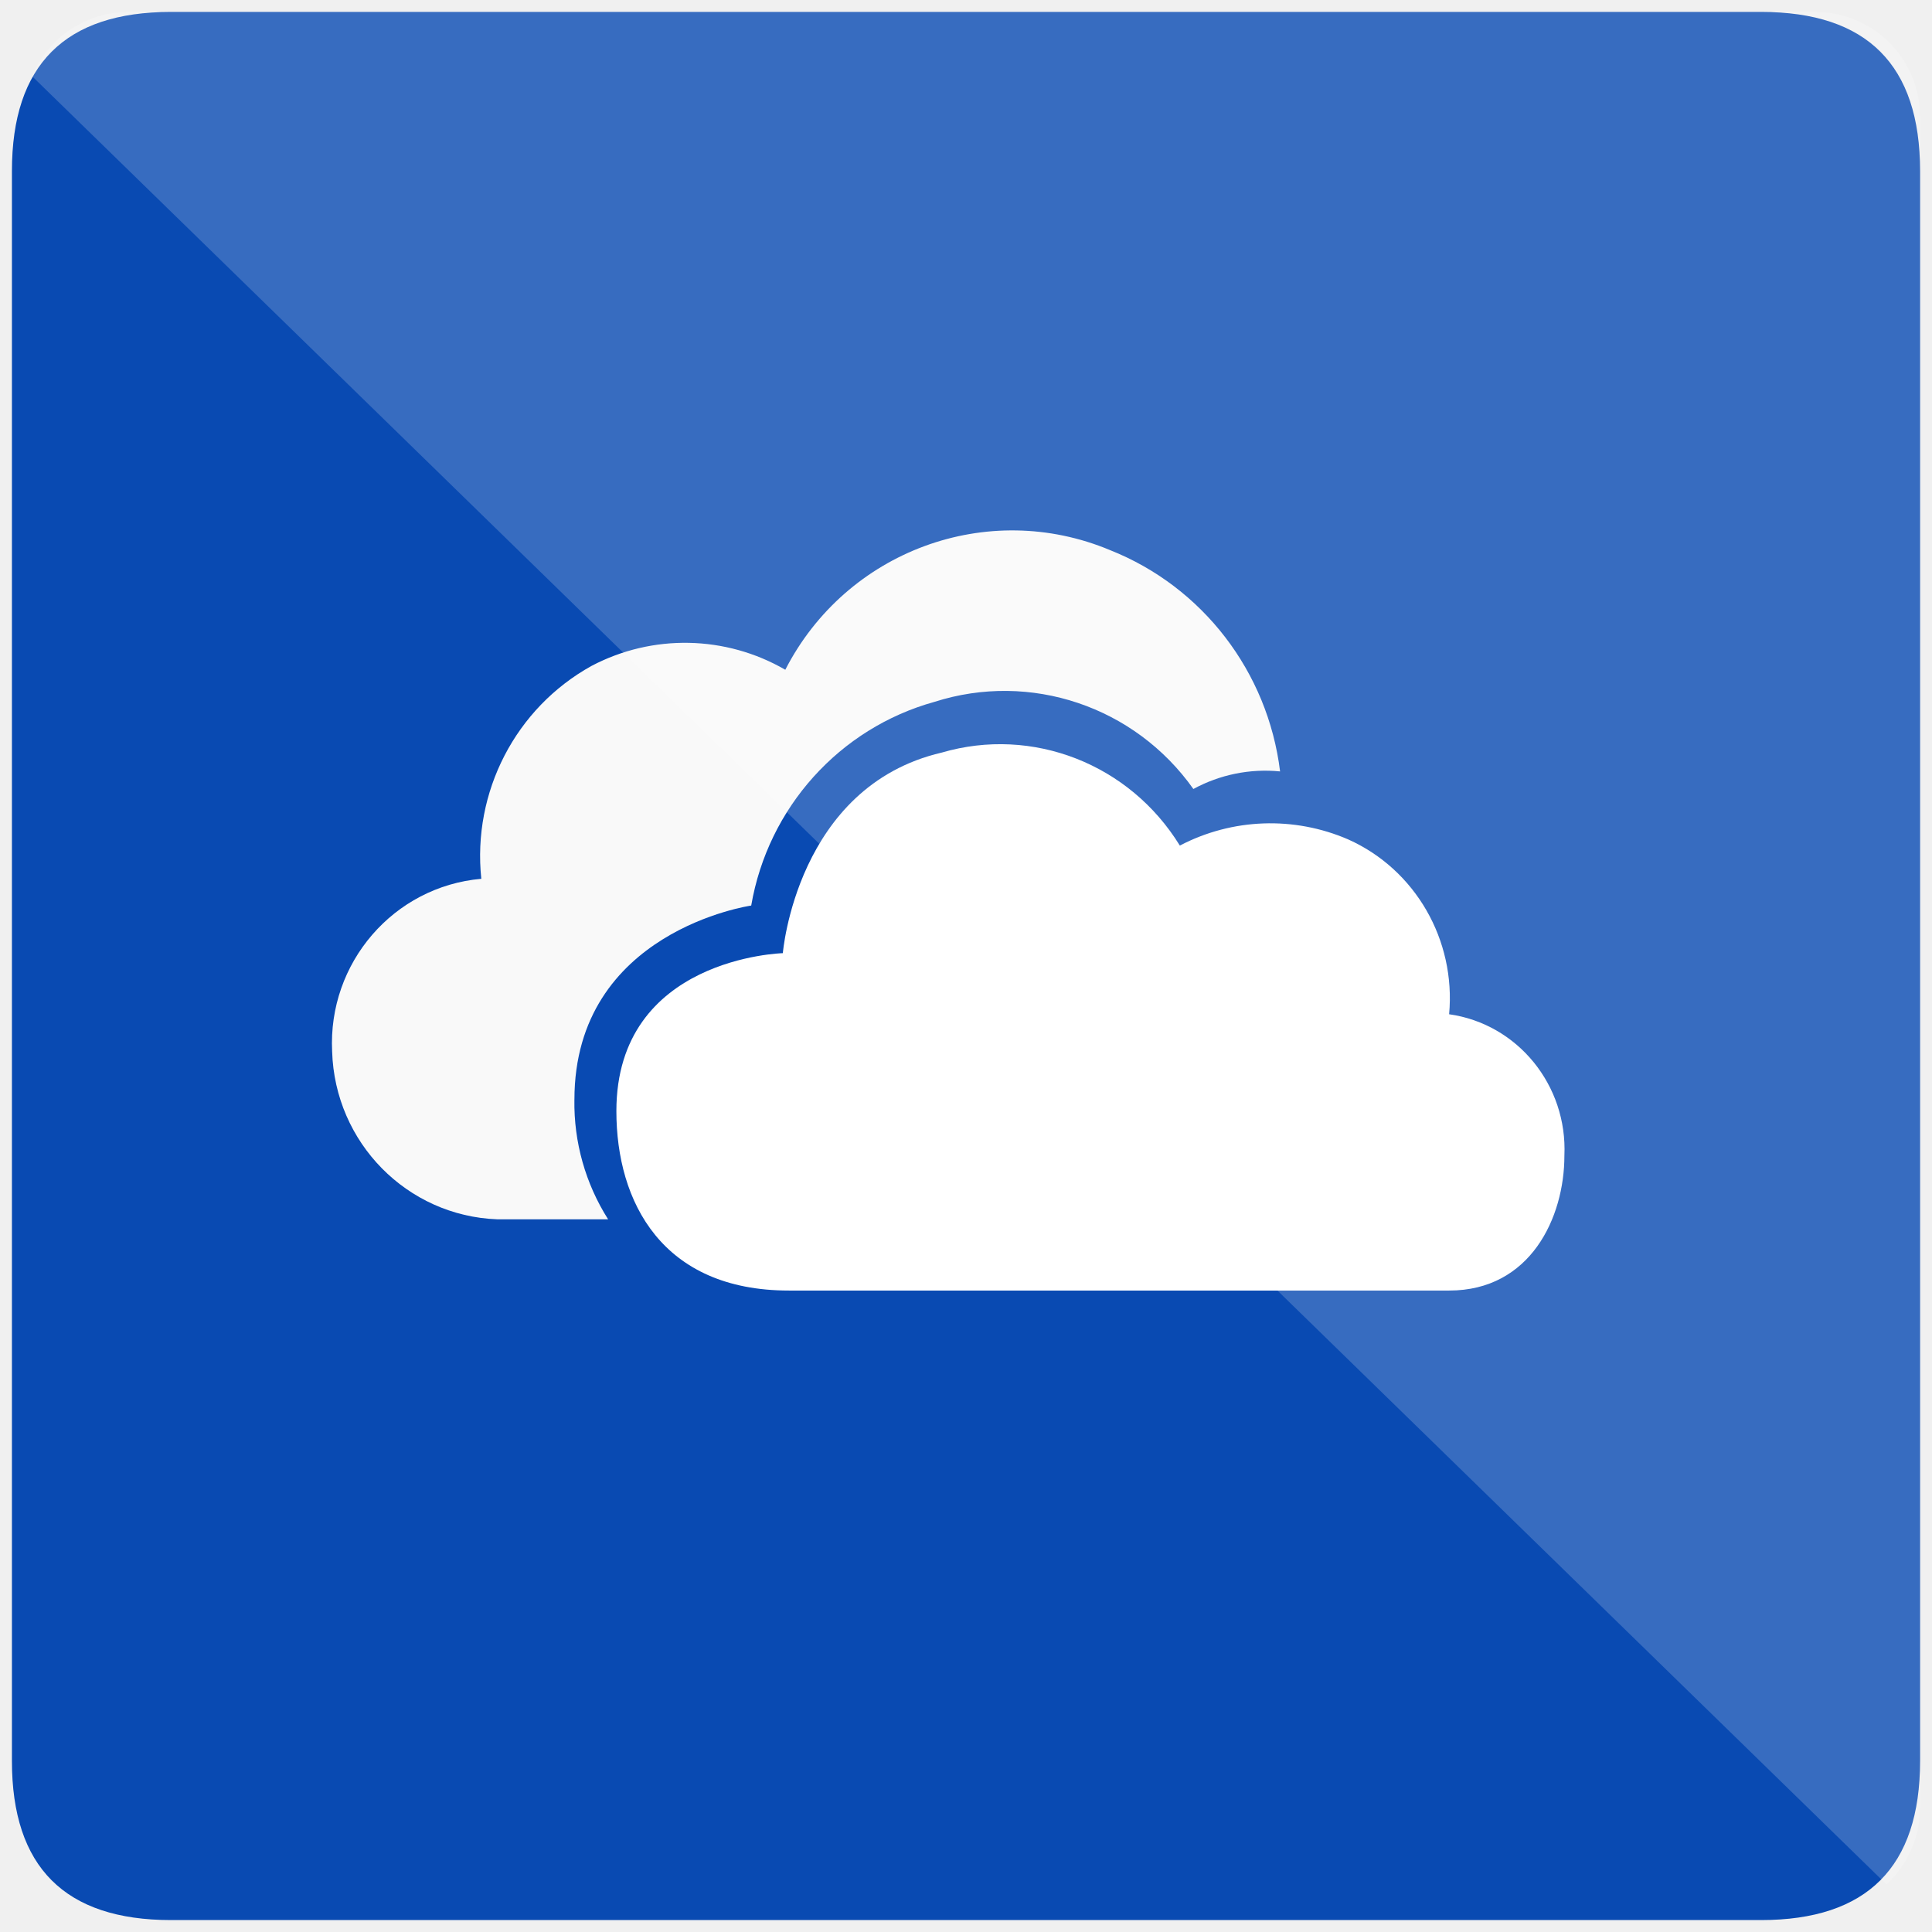
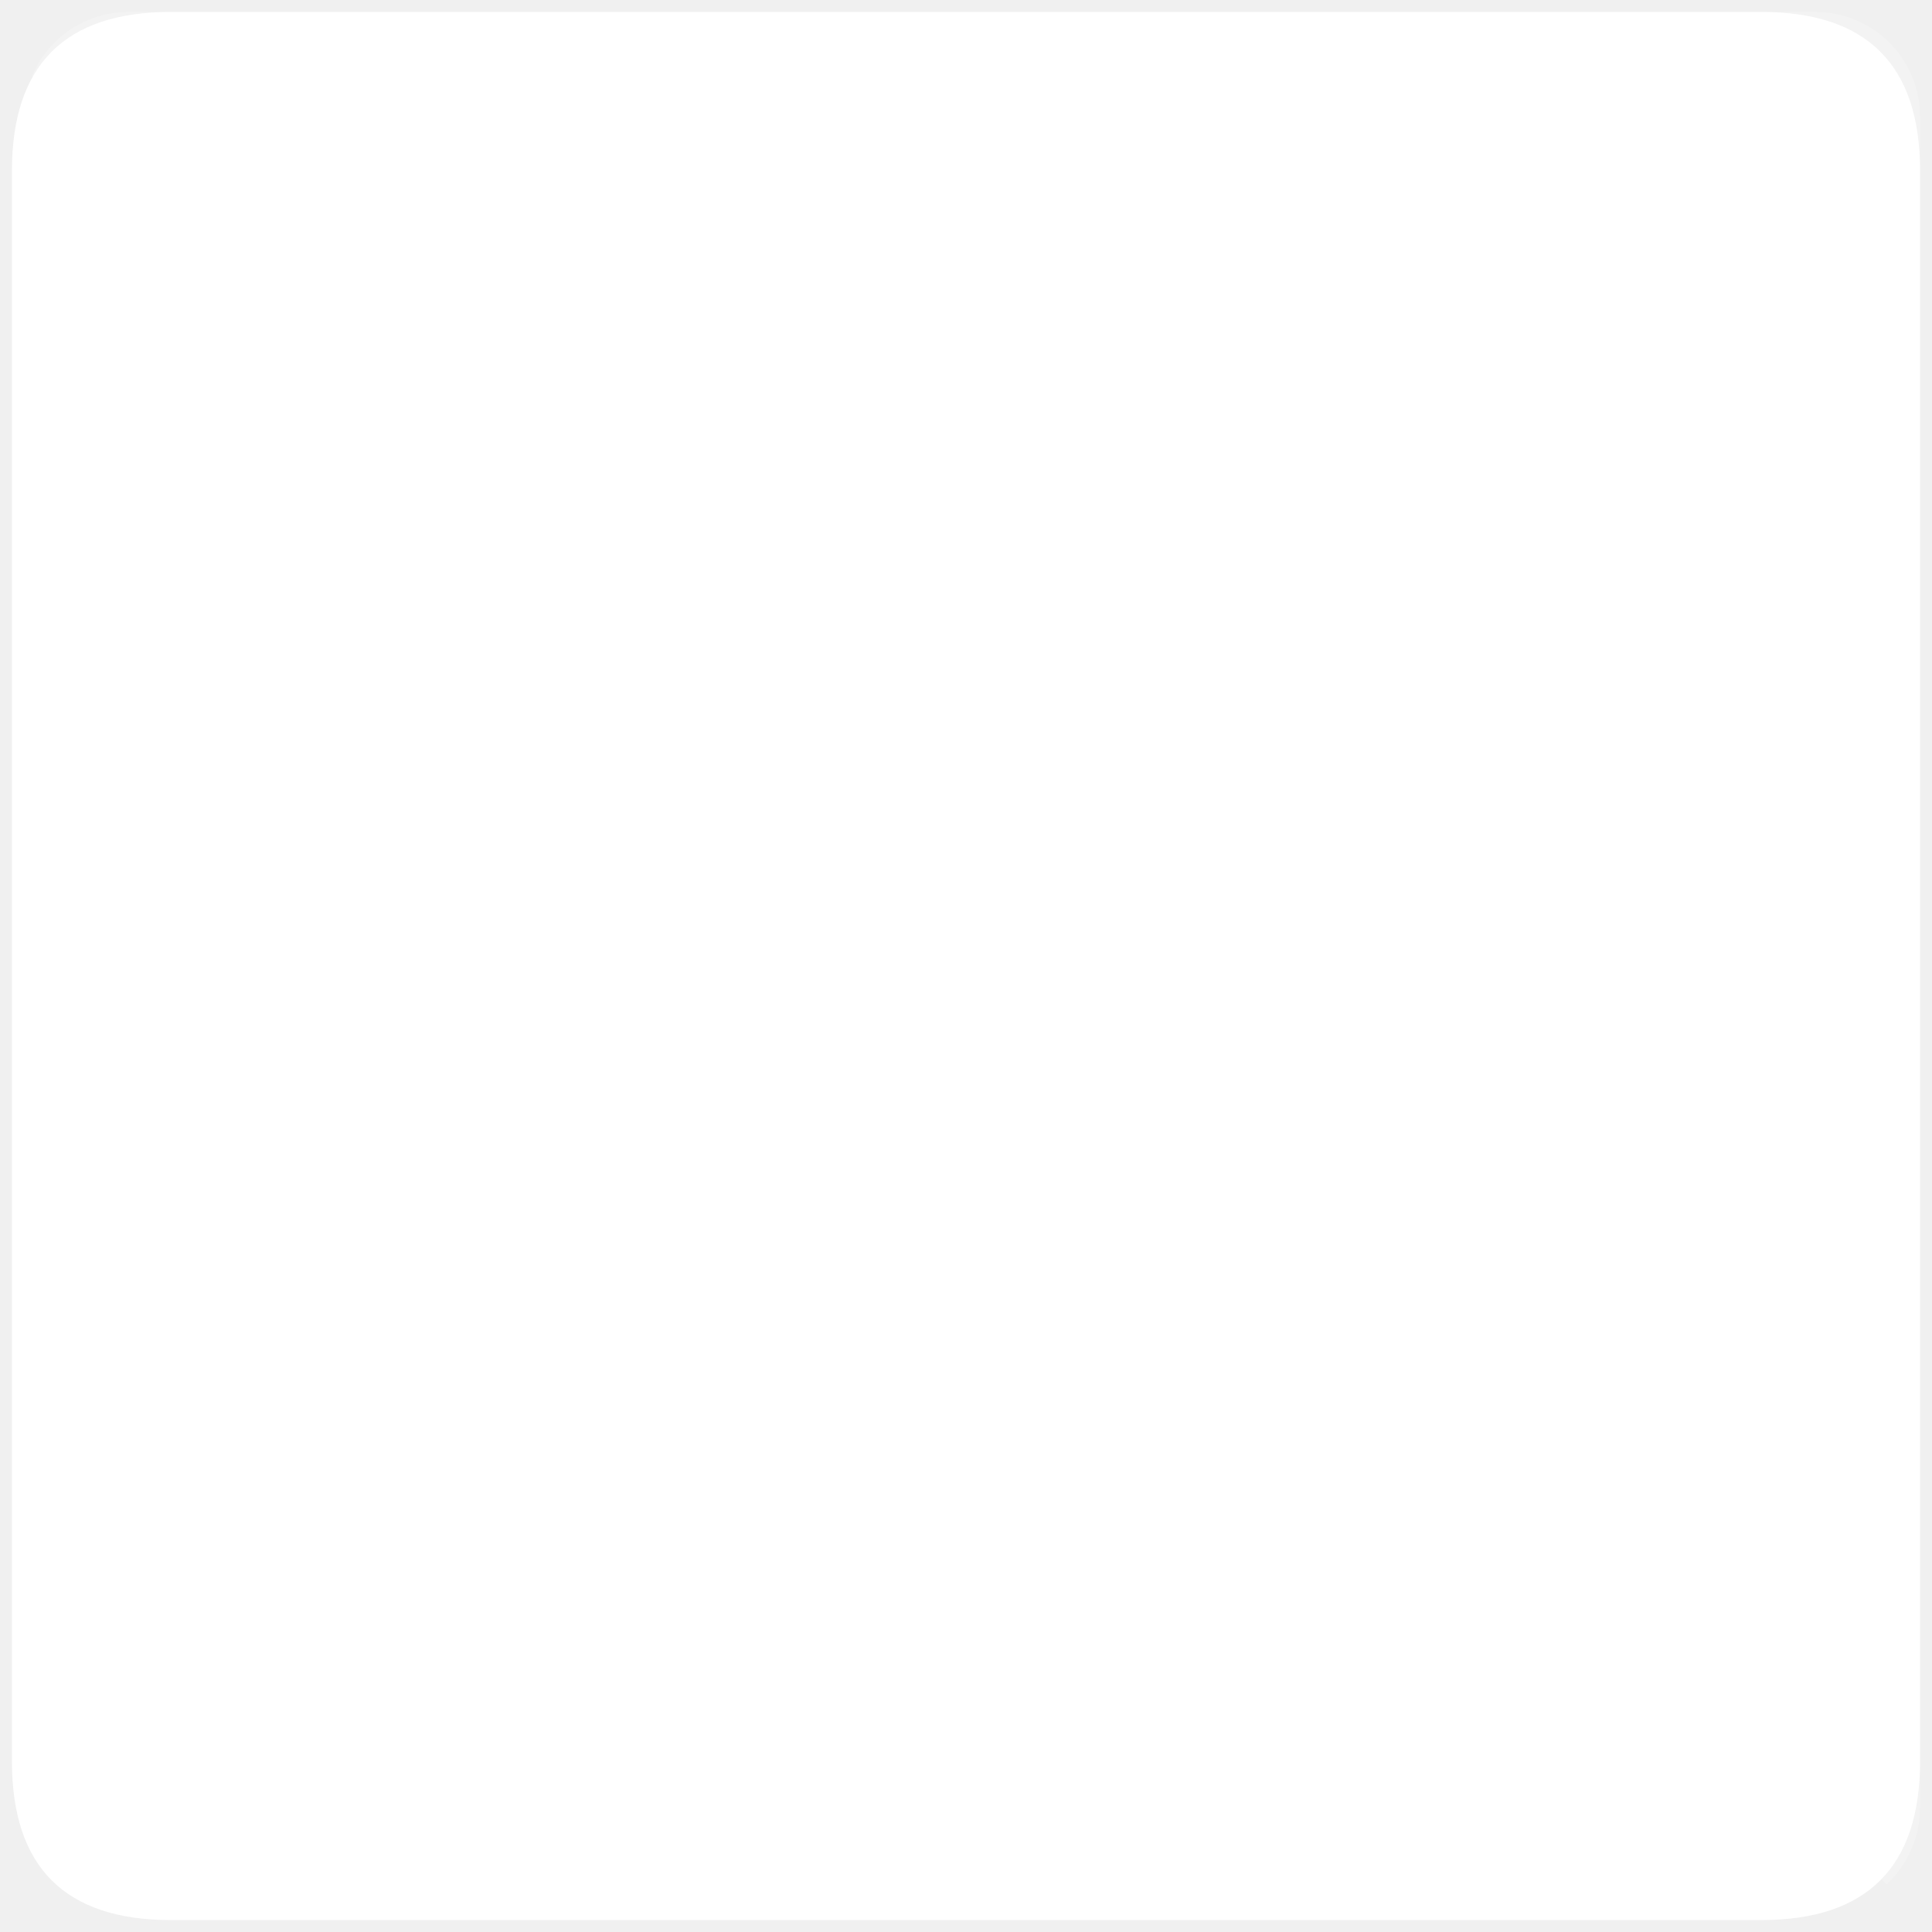
- <svg xmlns="http://www.w3.org/2000/svg" xmlns:xlink="http://www.w3.org/1999/xlink" fill="#fff" fill-rule="evenodd" stroke="#000" stroke-linecap="round" stroke-linejoin="round" viewBox="0 0 81 81">
+ <svg xmlns="http://www.w3.org/2000/svg" xmlns:xlink="http://www.w3.org/1999/xlink" fill="white" fill-rule="evenodd" stroke="#000" stroke-linecap="round" stroke-linejoin="round" viewBox="0 0 81 81">
  <use xlink:href="#a" x=".5" y=".5" />
  <symbol id="a" overflow="visible">
    <g stroke="none">
-       <path fill="#094ab2" d="M6.667 0Q0 0 0 6.667v66.667Q0 80 6.667 80h66.667Q80 80 80 73.333V6.667Q80 0 73.333 0z" />
+       <path fill="white" d="M6.667 0Q0 0 0 6.667v66.667Q0 80 6.667 80h66.667Q80 80 80 73.333V6.667Q80 0 73.333 0z" />
      <path d="M60.256 42.023c2.87.405 4.965 2.975 4.832 5.929 0 2.594-1.421 5.655-4.832 5.655H32.574c-5.306 0-7.232-3.706-7.232-7.524 0-6.444 6.979-6.621 6.979-6.621s.569-6.992 6.664-8.41c3.806-1.113 7.875.477 9.98 3.899a8.2 8.2 0 0 1 7.058-.258c2.812 1.257 4.518 4.212 4.232 7.33z" />
-       <path fill="#f9f9f9" d="M23.583 45.605c0-7.082 7.412-8.139 7.412-8.139.707-4.108 3.699-7.435 7.682-8.54 4.021-1.286 8.404.189 10.856 3.653a6.3 6.3 0 0 1 3.635-.737c-.513-4.177-3.247-7.736-7.126-9.277-5.141-2.153-11.058.026-13.618 5.015a8.4 8.4 0 0 0-8.126-.16c-3.181 1.763-5.002 5.282-4.619 8.924-3.675.323-6.438 3.523-6.254 7.242.114 3.817 3.139 6.892 6.92 7.034h4.65a9.1 9.1 0 0 1-1.413-5.015z" />
+       <path fill="white" d="M23.583 45.605c0-7.082 7.412-8.139 7.412-8.139.707-4.108 3.699-7.435 7.682-8.54 4.021-1.286 8.404.189 10.856 3.653a6.3 6.3 0 0 1 3.635-.737c-.513-4.177-3.247-7.736-7.126-9.277-5.141-2.153-11.058.026-13.618 5.015a8.4 8.4 0 0 0-8.126-.16c-3.181 1.763-5.002 5.282-4.619 8.924-3.675.323-6.438 3.523-6.254 7.242.114 3.817 3.139 6.892 6.92 7.034h4.65a9.1 9.1 0 0 1-1.413-5.015z" />
      <path fill-opacity=".19" d="m.84 2.69 77.753 75.816A4.4 4.4 0 0 0 80 75.279V4.398A4.39 4.39 0 0 0 75.612 0H4.885A4.39 4.39 0 0 0 .84 2.69" />
    </g>
  </symbol>
</svg>
